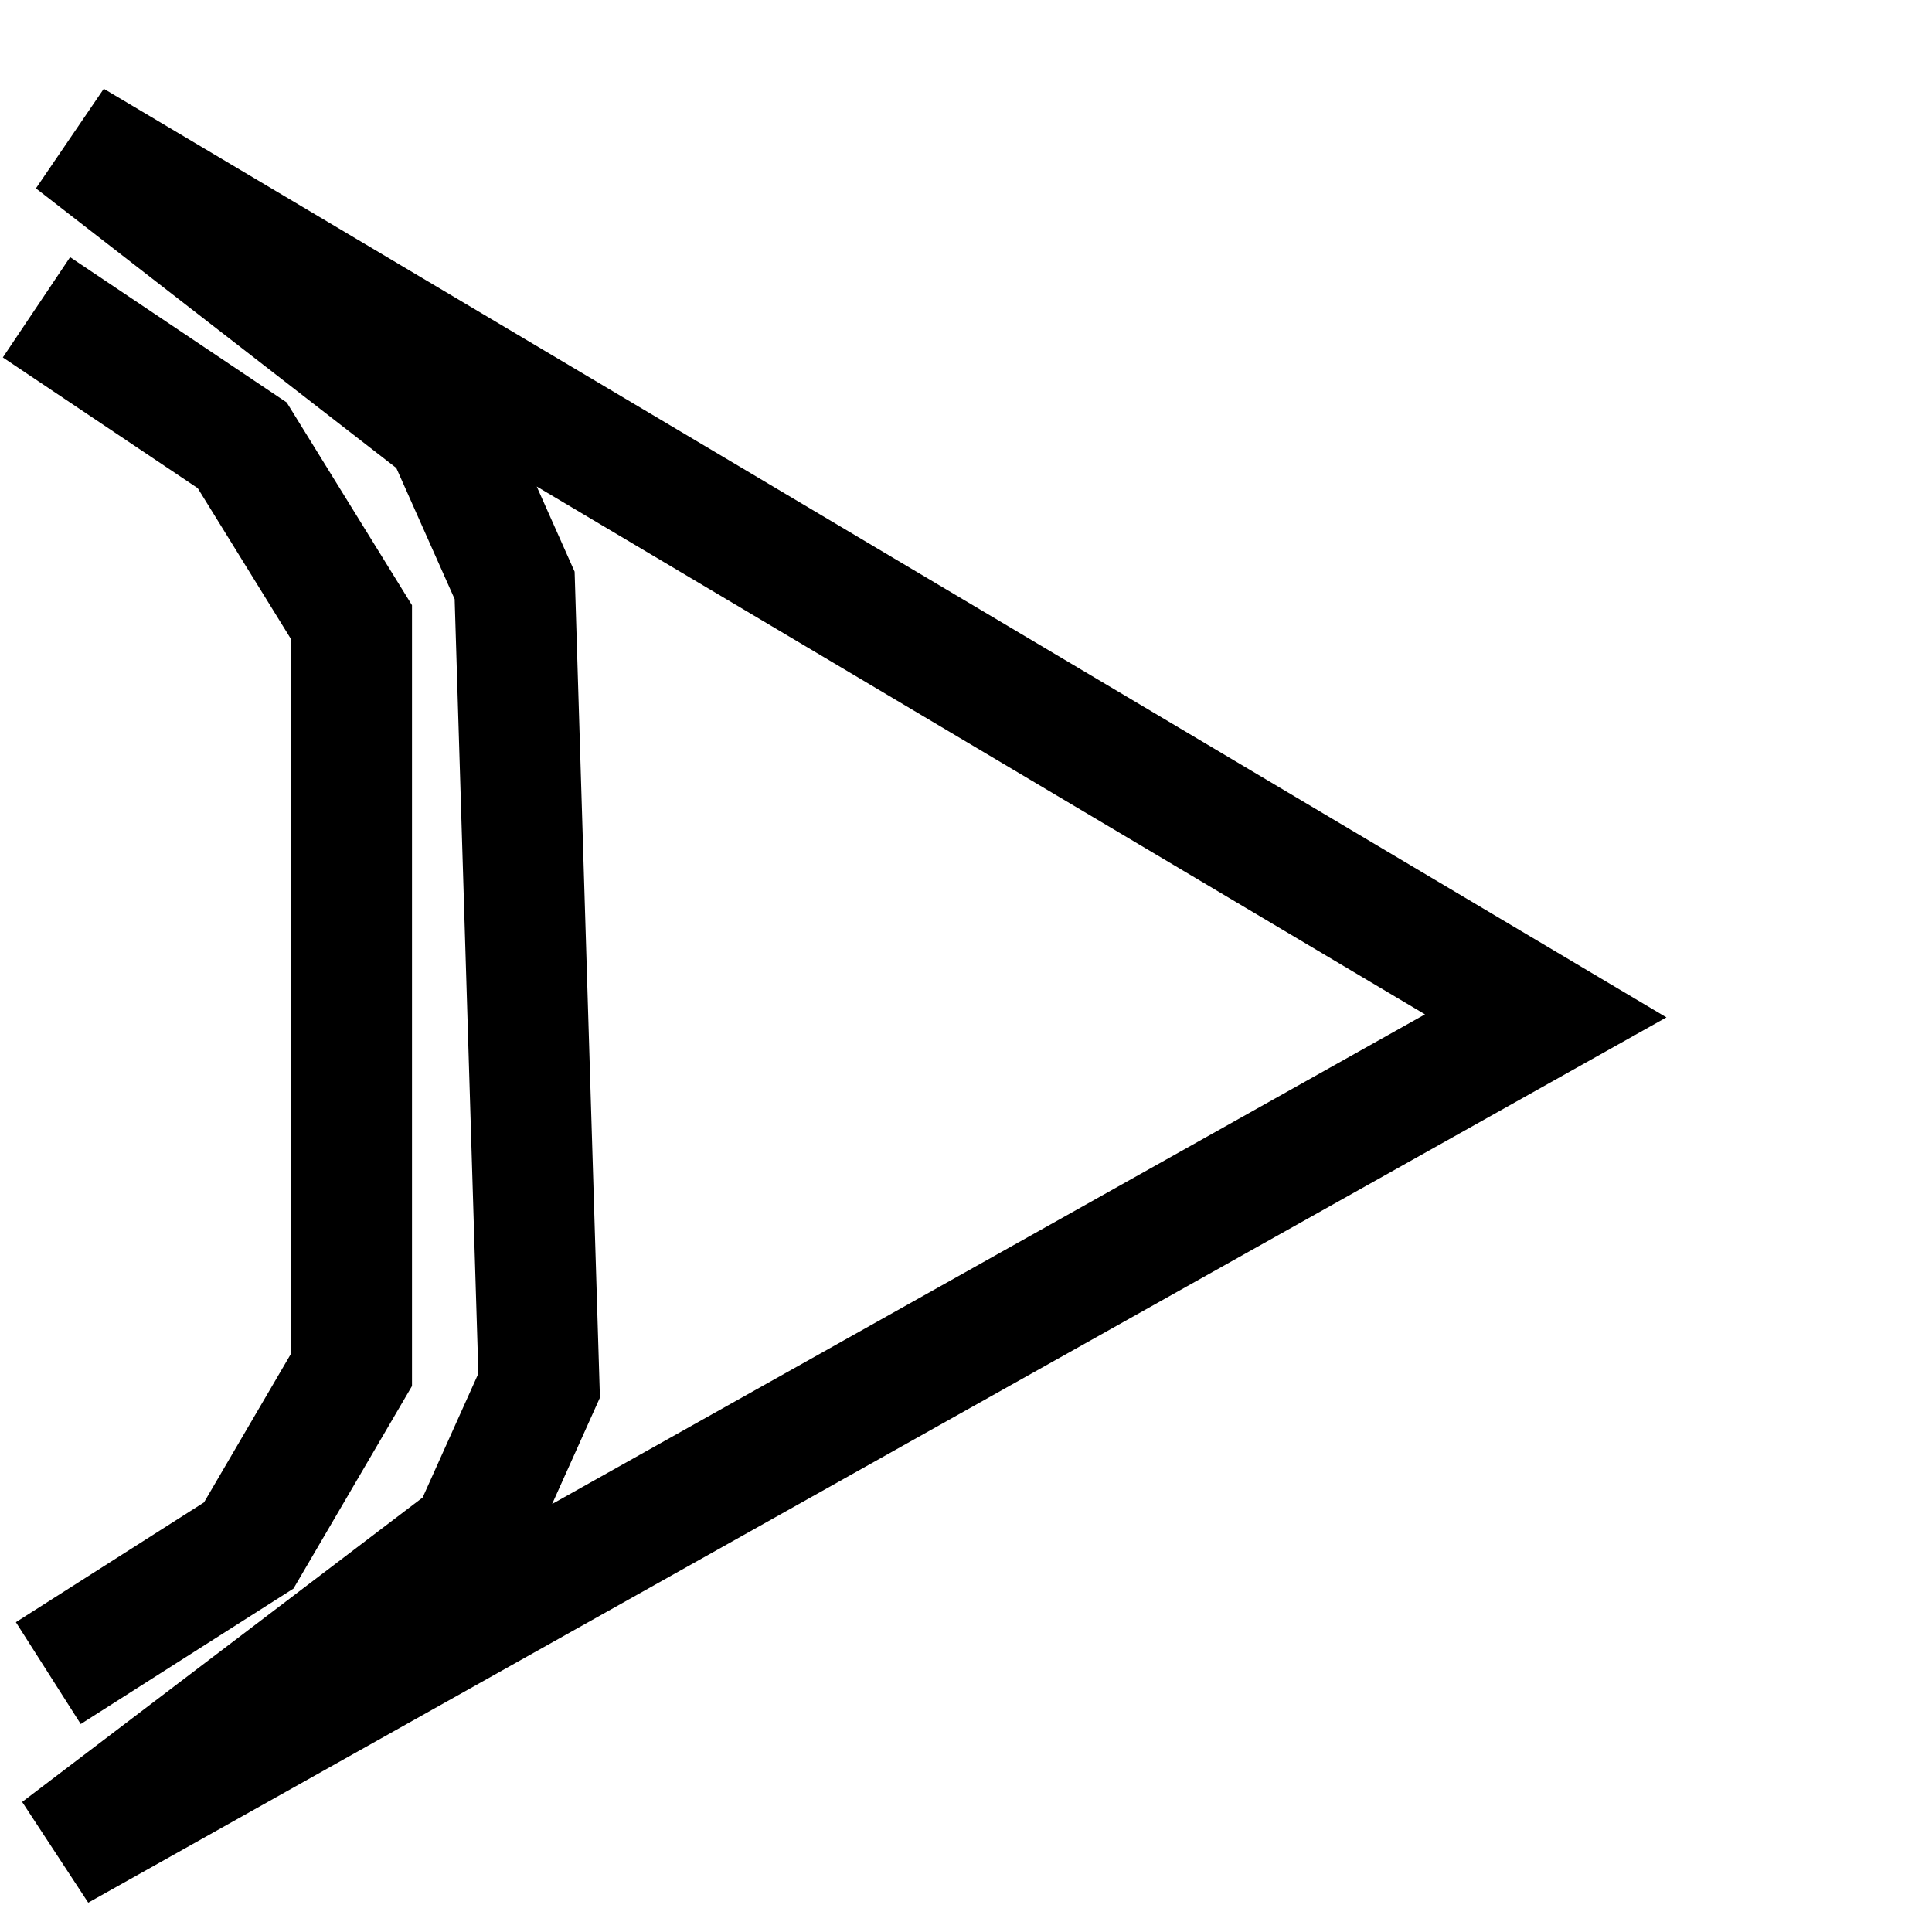
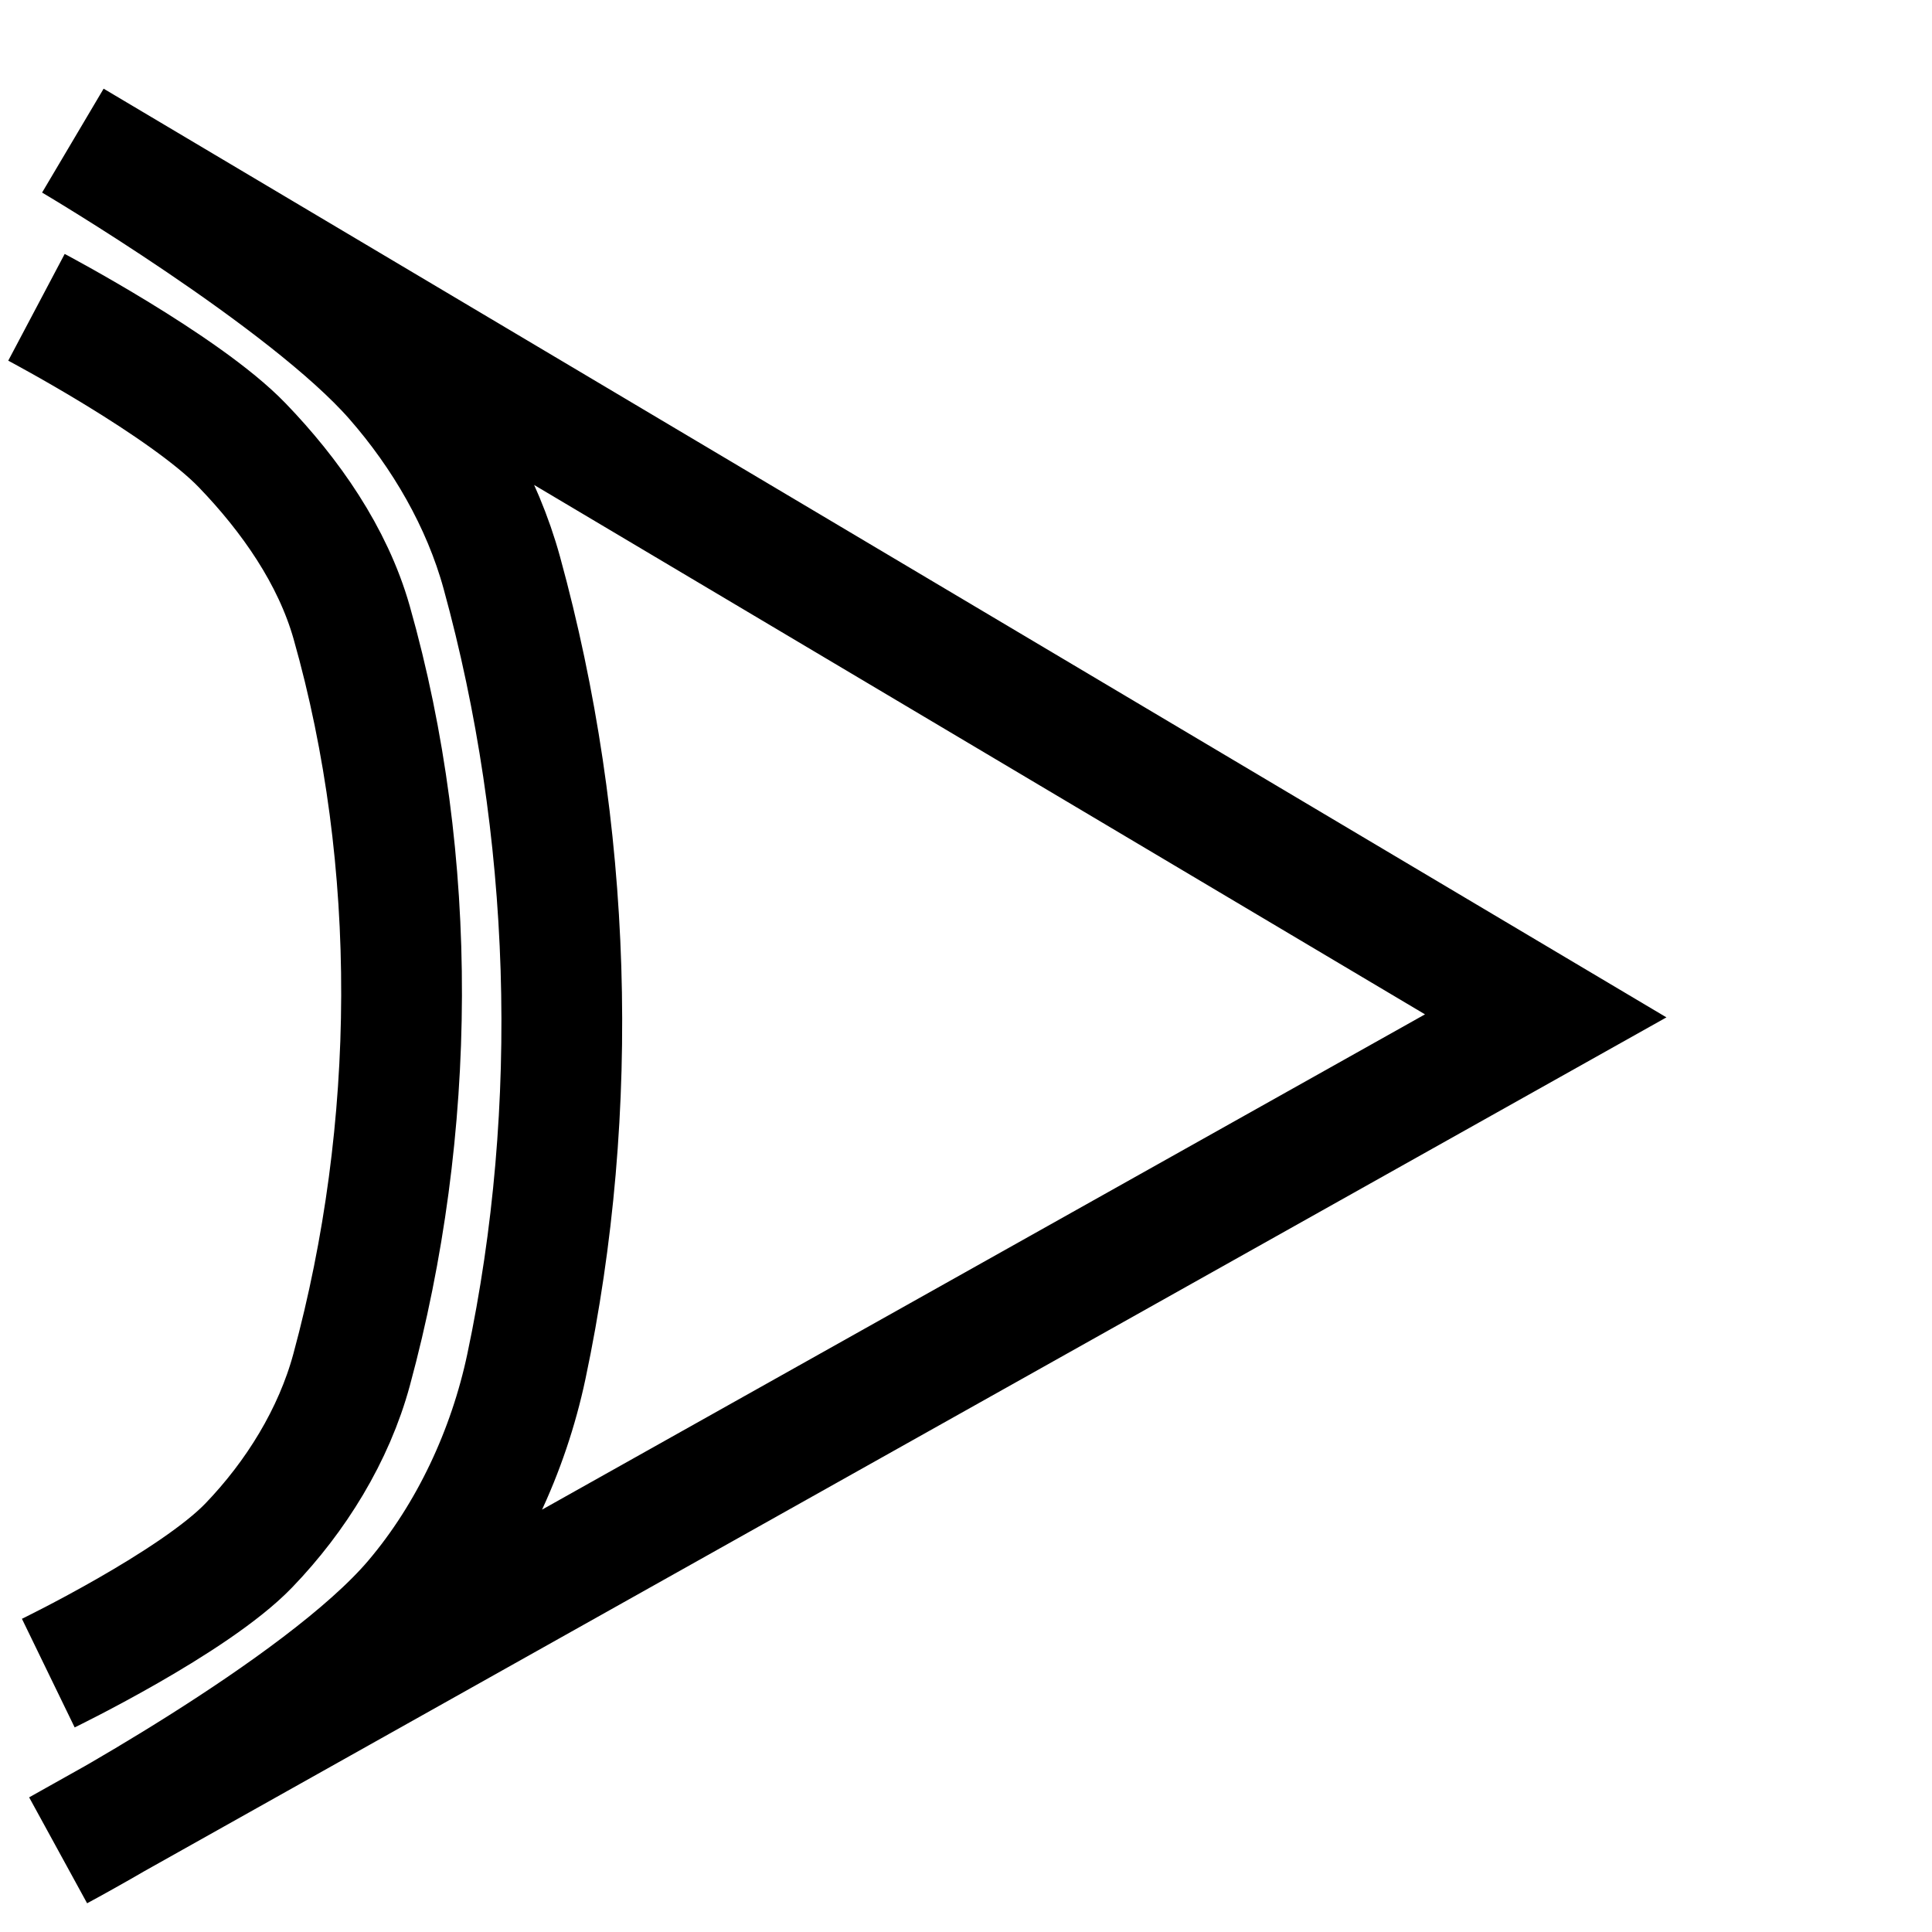
<svg xmlns="http://www.w3.org/2000/svg" width="16" height="16" id="svg2" version="1.1">
  <defs id="defs4" />
  <g id="layer1" transform="translate(0,-1036.362)">
-     <path style="fill:none;stroke:#000000;stroke-width:1px;stroke-linecap:butt;stroke-linejoin:miter;stroke-opacity:1" d="m 0.302,1038.907 1.704,1.143 0.906,1.466 0,6.189 -0.852,1.456 -1.66,1.057" id="path3657" />
-     <path style="fill:none;stroke:#000000;stroke-width:1px;stroke-linecap:butt;stroke-linejoin:miter;stroke-opacity:1" d="m 0.604,1037.527 3.084,2.393 0.574,1.29 0.203,6.627 -0.561,1.248 -3.418,2.598 12.315,-6.908 z" id="path3659" />
+     <path style="fill:none;stroke:#000000;stroke-width:1px;stroke-linecap:butt;stroke-linejoin:miter;stroke-opacity:1" d="m 0.302,1038.907 c 0,0 1.229,0.65 1.704,1.143 0.399,0.414 0.749,0.914 0.906,1.466 0.563,1.984 0.54,4.198 0,6.189 -0.147,0.543 -0.462,1.051 -0.852,1.456 -0.455,0.472 -1.66,1.057 -1.66,1.057" id="path3657" />
+     <path style="fill:none;stroke:#000000;stroke-width:1px;stroke-linecap:butt;stroke-linejoin:miter;stroke-opacity:1" d="m 0.604,1037.527 c 0,0 1.936,1.143 2.664,1.974 0.403,0.46 0.726,1.015 0.888,1.605 0.581,2.114 0.657,4.429 0.203,6.574 -0.148,0.698 -0.466,1.385 -0.927,1.929 -0.776,0.916 -2.946,2.074 -2.946,2.074 l 12.315,-6.908 z" id="path3659" />
  </g>
</svg>
